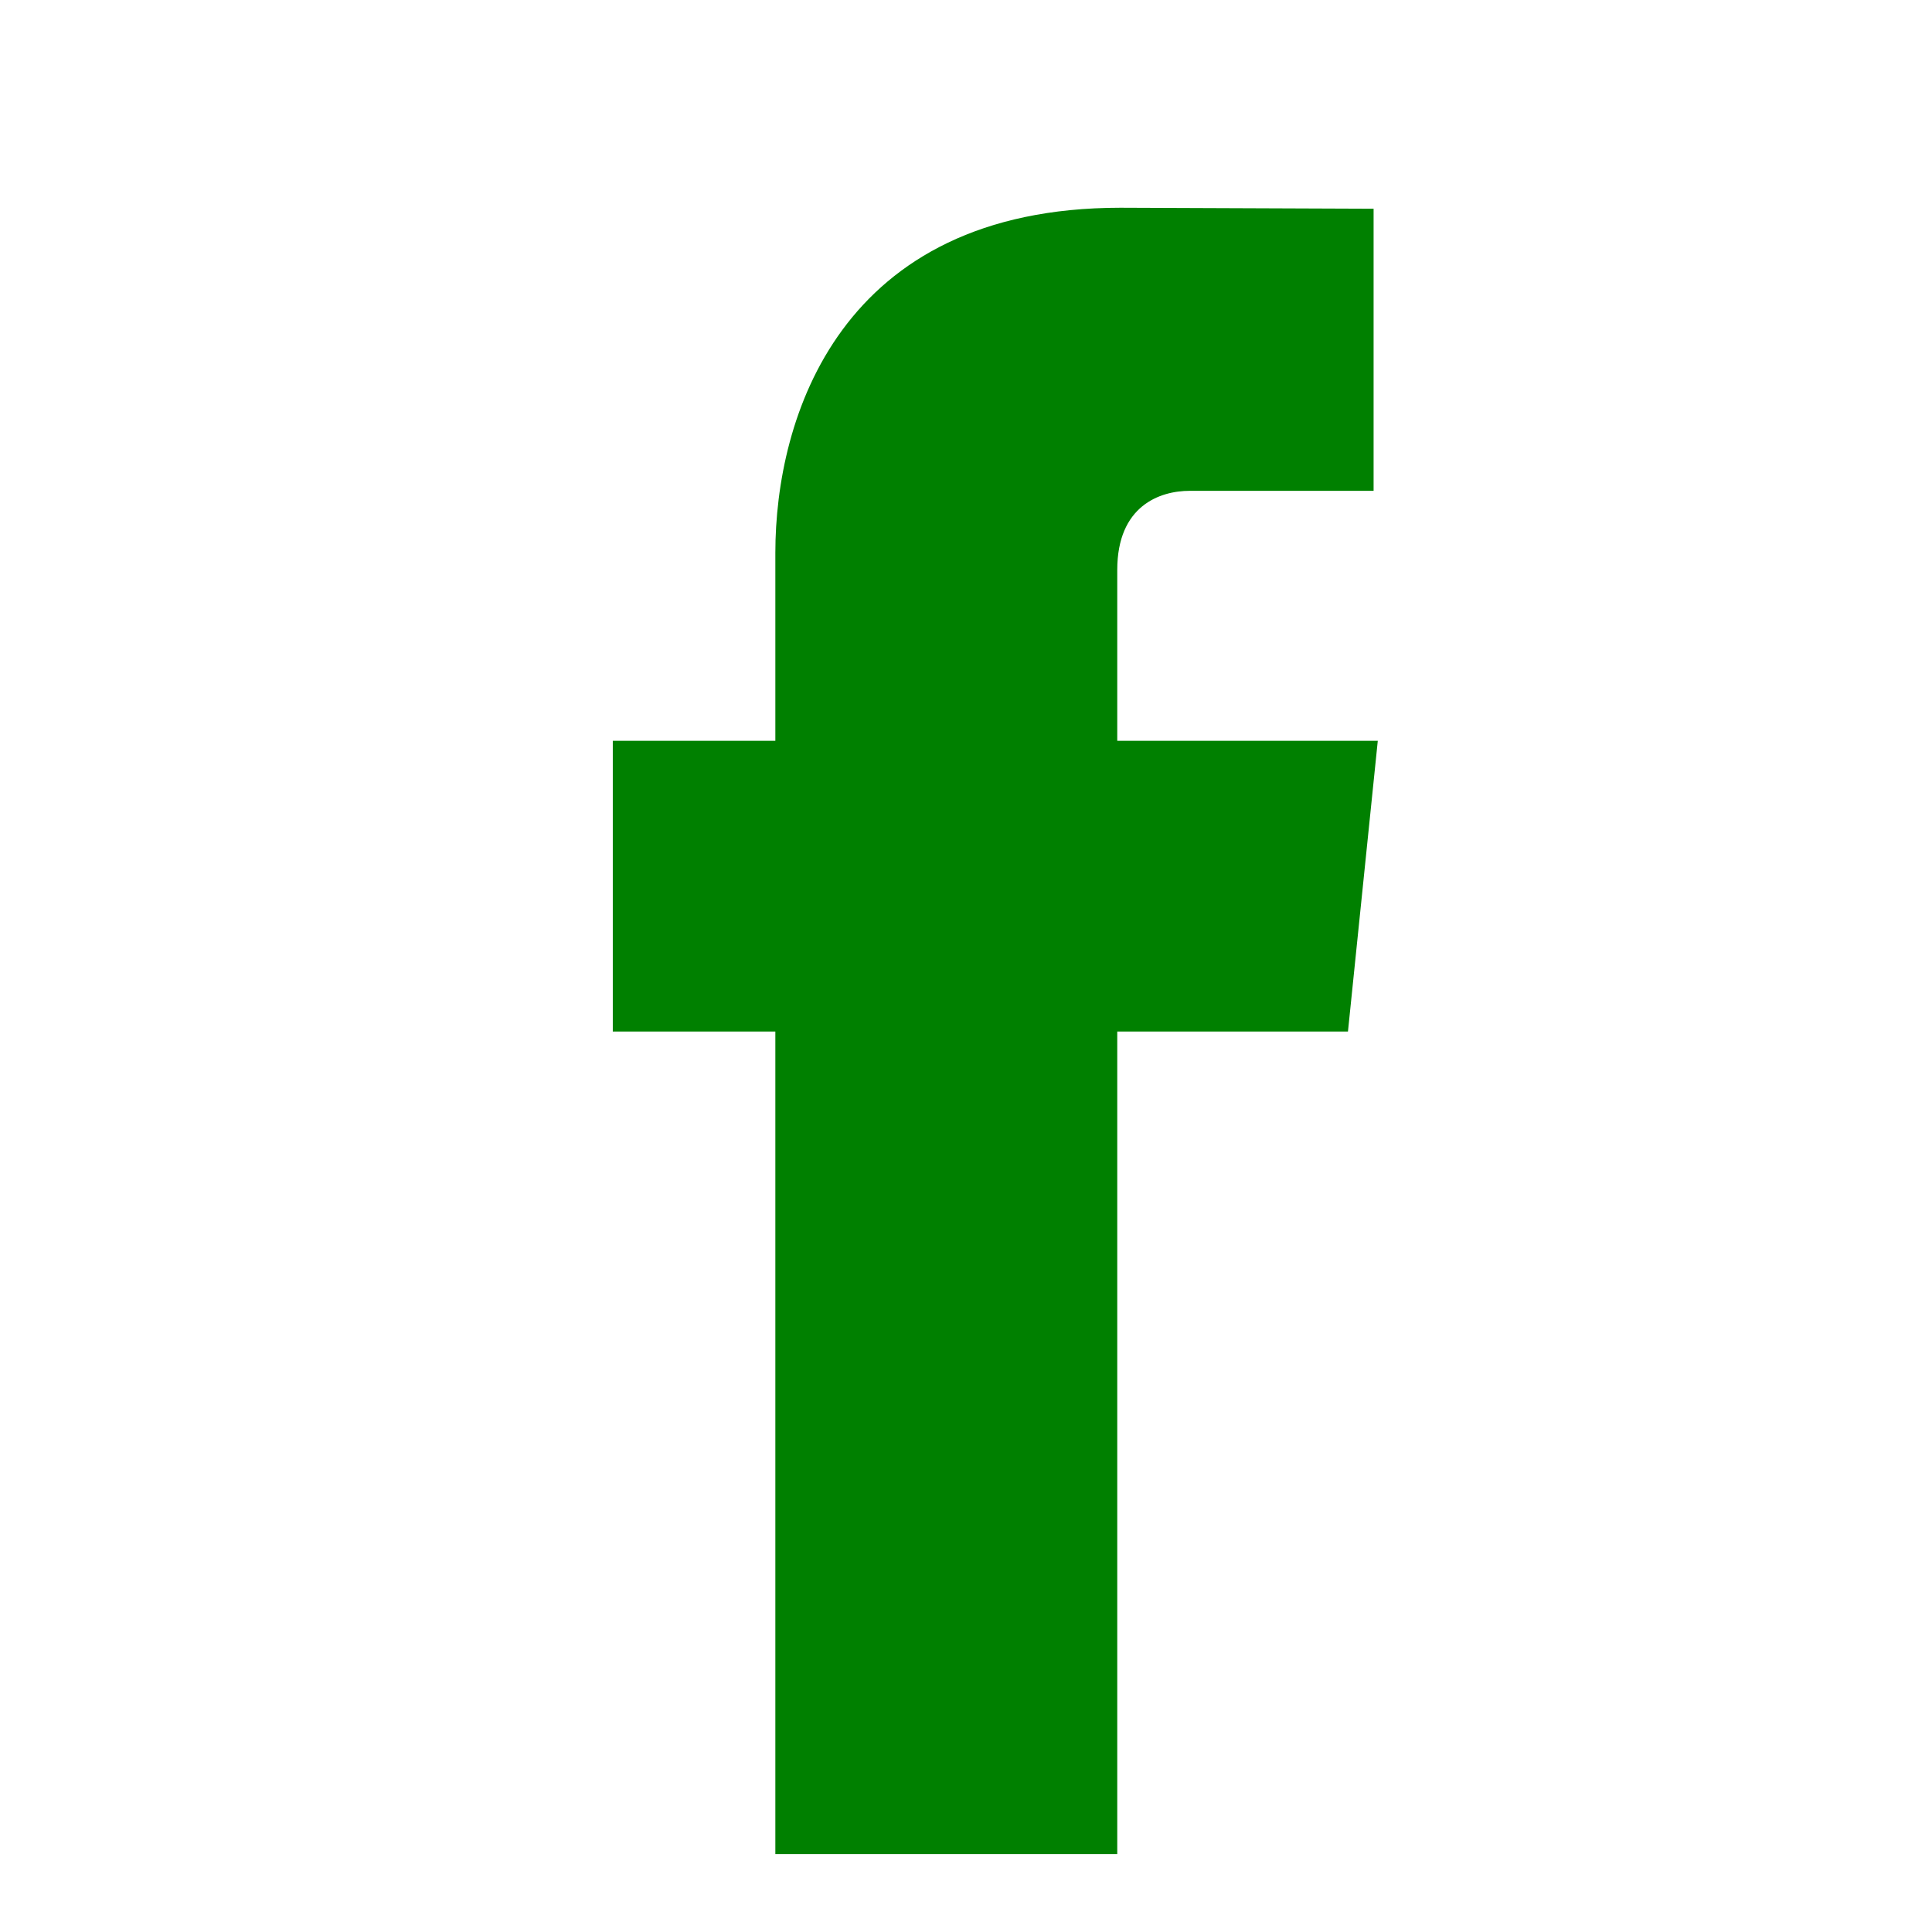
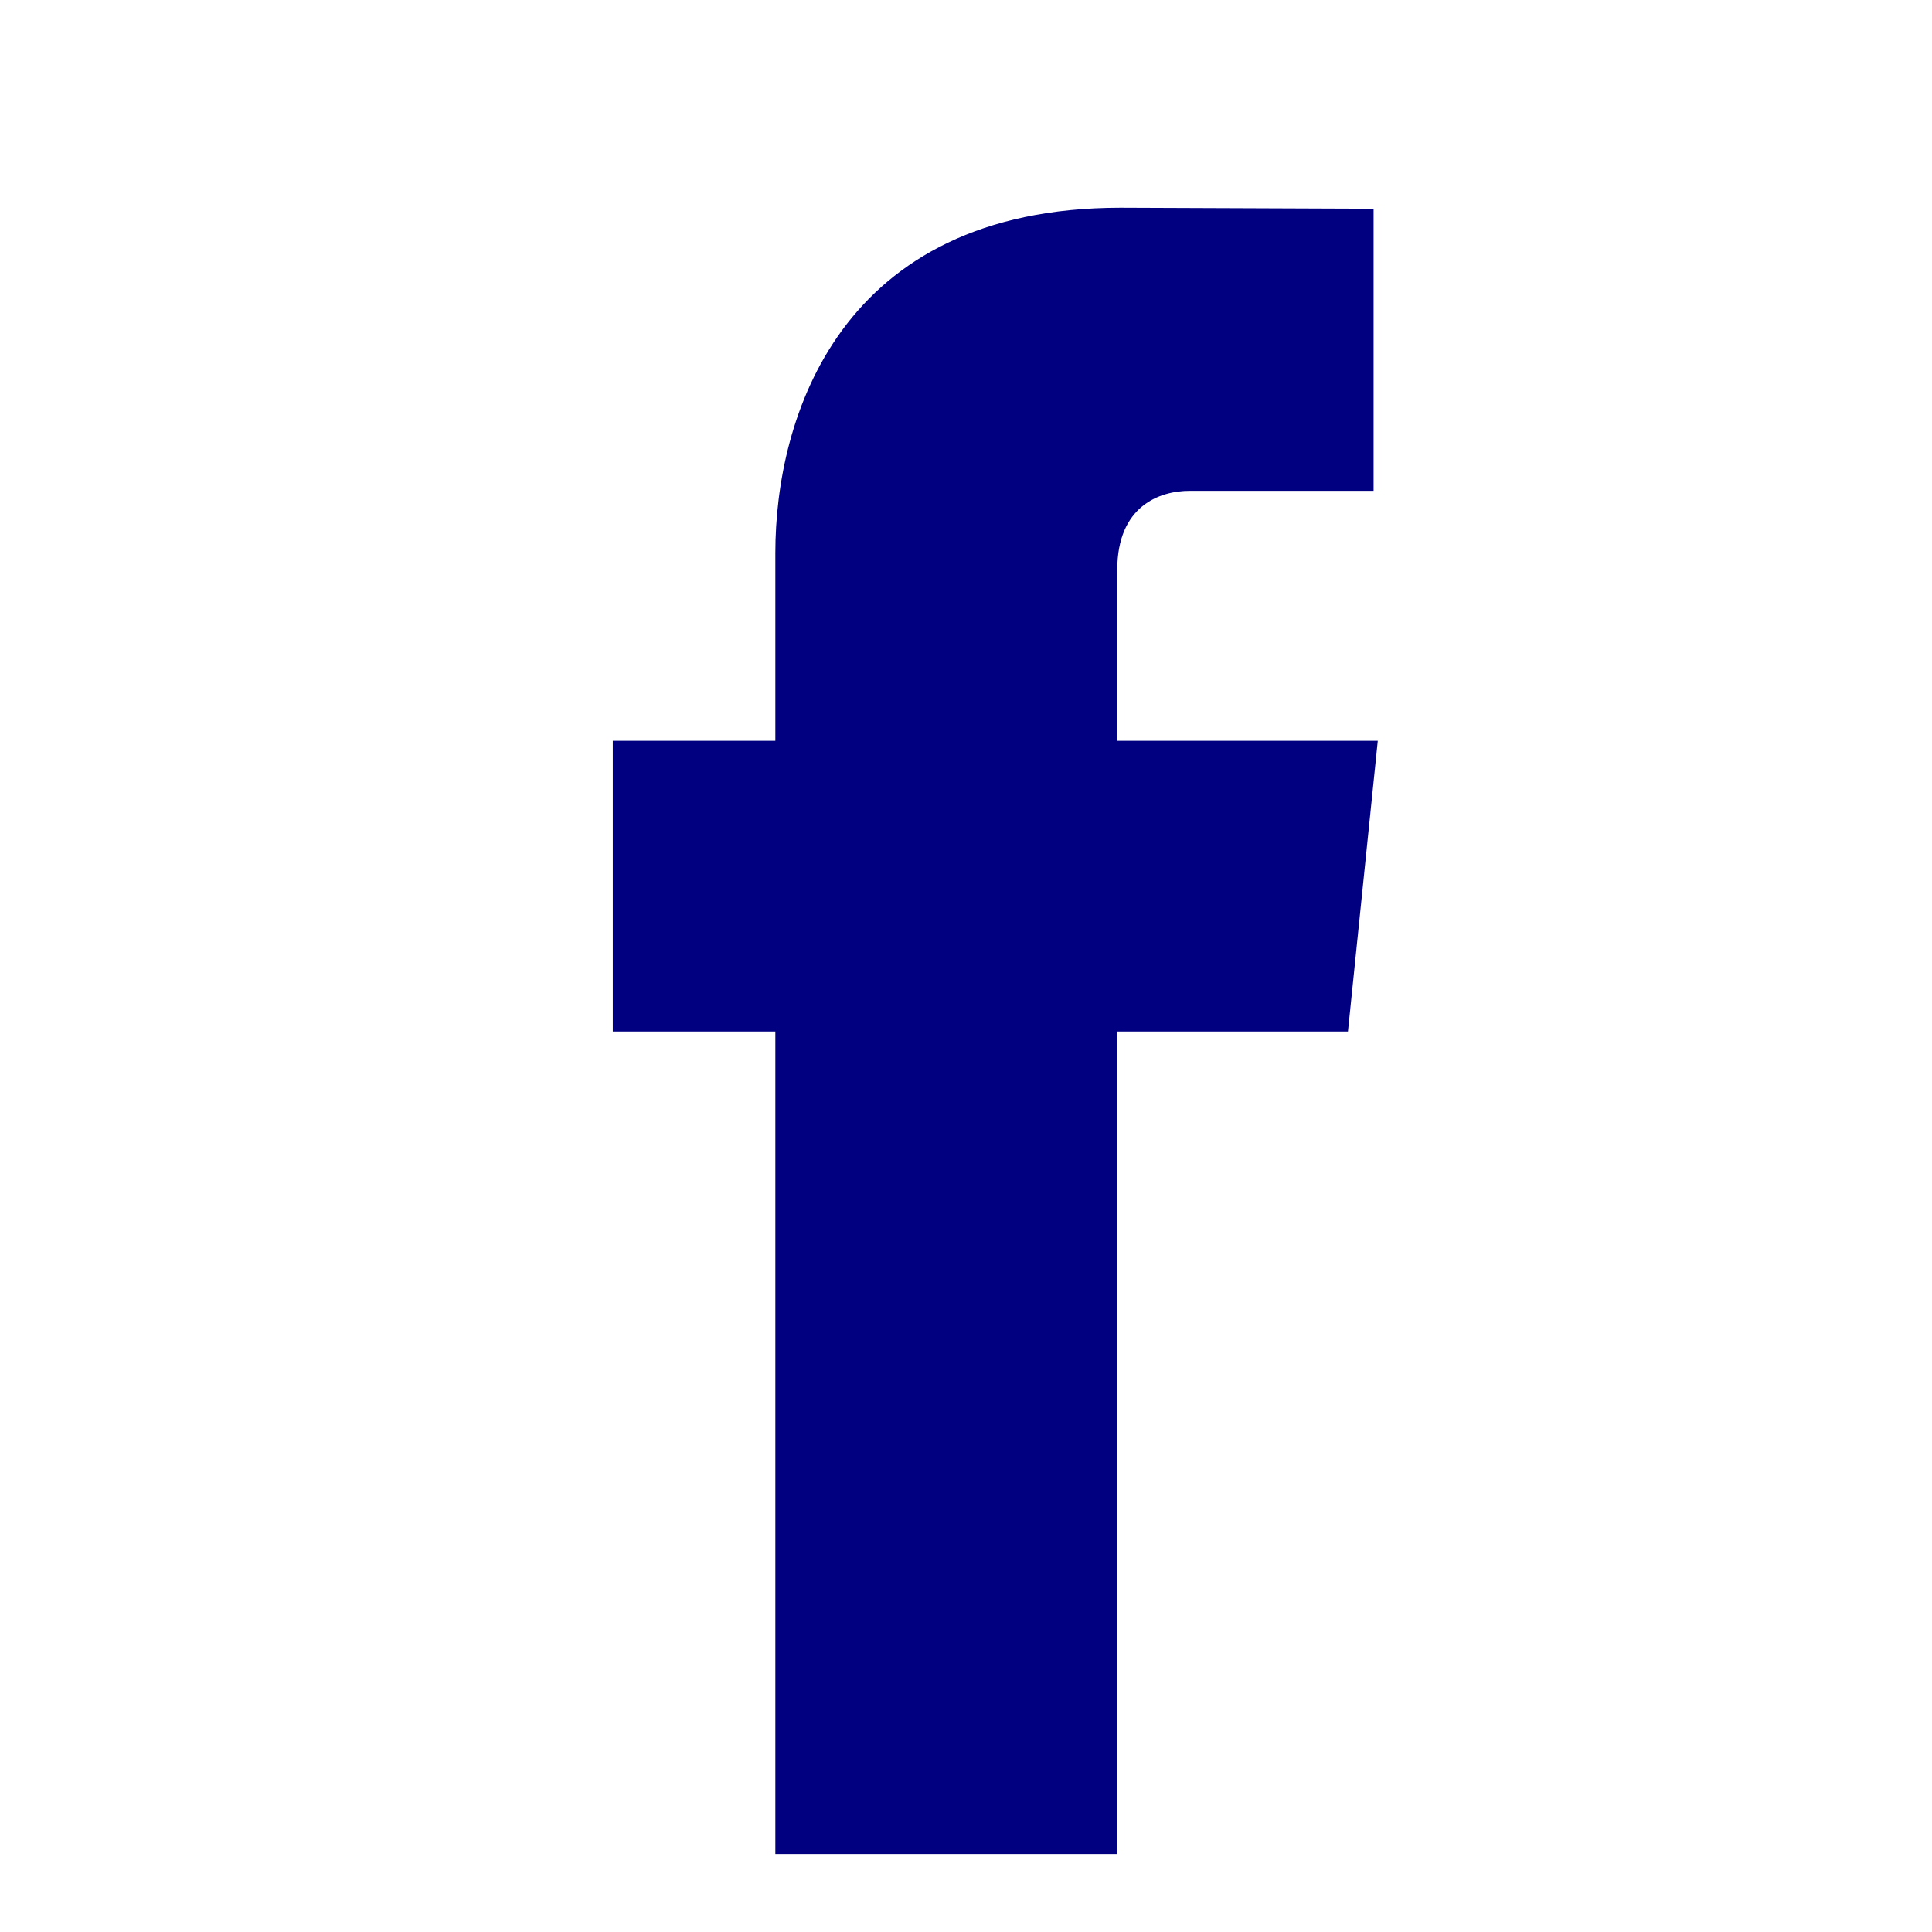
<svg xmlns="http://www.w3.org/2000/svg" enable-background="new 0 0 56.693 56.693" height="56.693px" id="Layer_1" version="1.1" viewBox="0 0 56.693 56.693" width="56.693px" xml:space="preserve">
-   <path fill="green" d="M40.43,21.739h-7.645v-5.014c0-1.883,1.248-2.322,2.127-2.322c0.877,0,5.395,0,5.395,0V6.125l-7.43-0.029  c-8.248,0-10.125,6.174-10.125,10.125v5.518h-4.77v8.53h4.77c0,10.947,0,24.137,0,24.137h10.033c0,0,0-13.32,0-24.137h6.77  L40.43,21.739z" />
+   <path fill="navy" d="M40.43,21.739h-7.645v-5.014c0-1.883,1.248-2.322,2.127-2.322c0.877,0,5.395,0,5.395,0V6.125l-7.43-0.029  c-8.248,0-10.125,6.174-10.125,10.125v5.518h-4.77v8.53h4.77c0,10.947,0,24.137,0,24.137h10.033c0,0,0-13.32,0-24.137h6.77  L40.43,21.739z" />
</svg>
